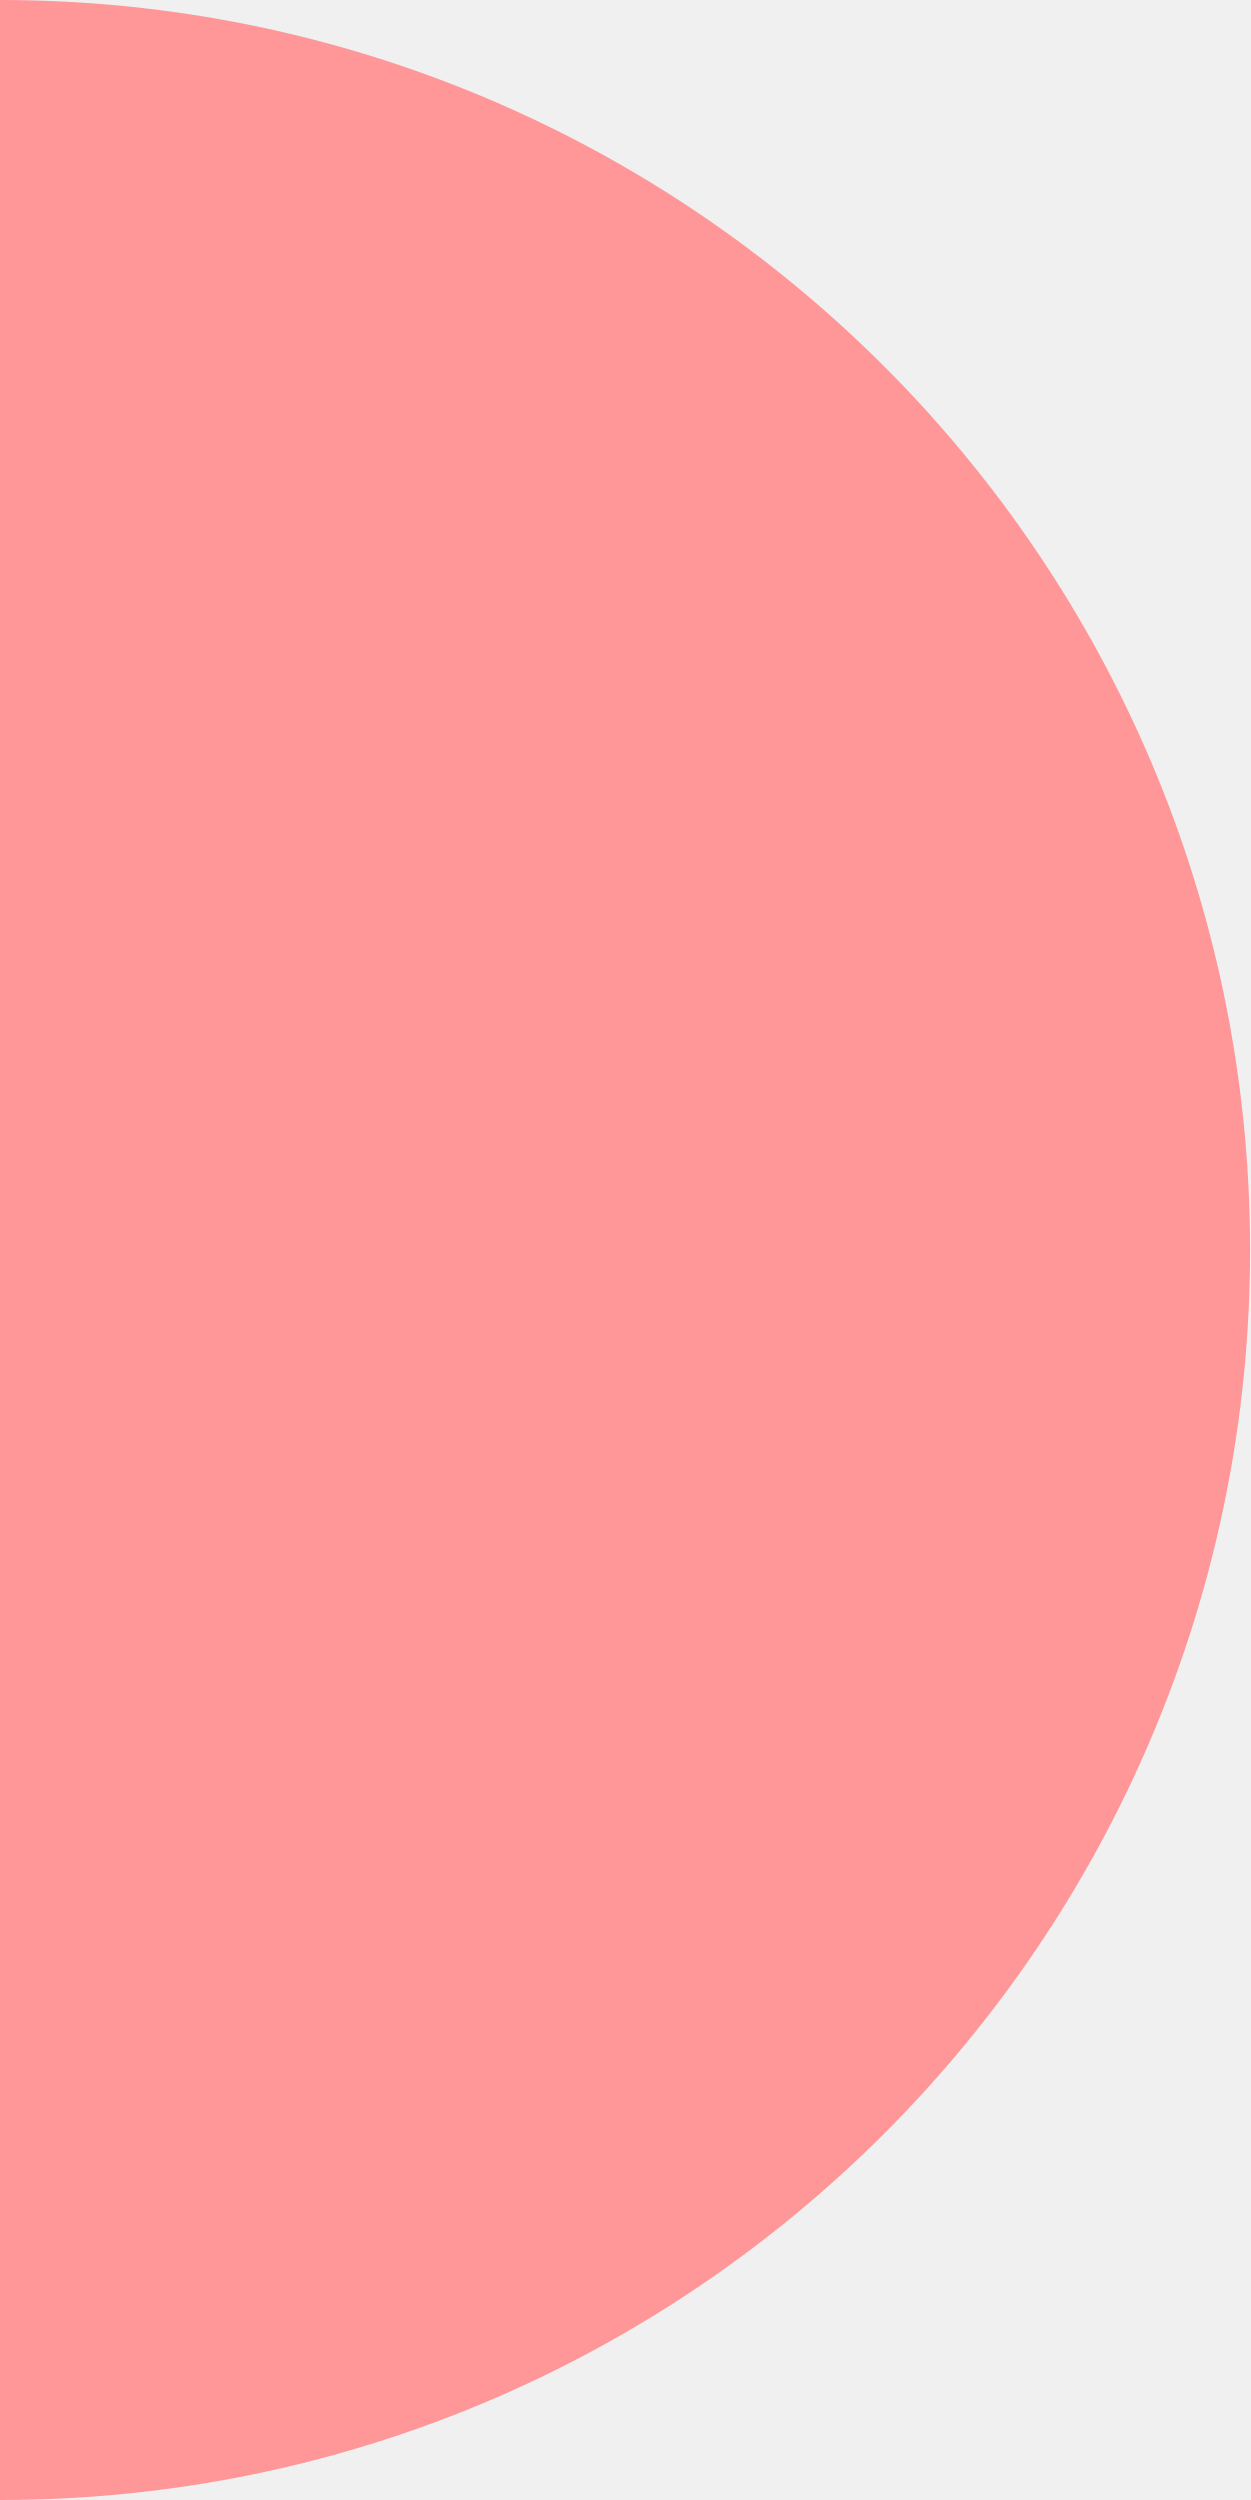
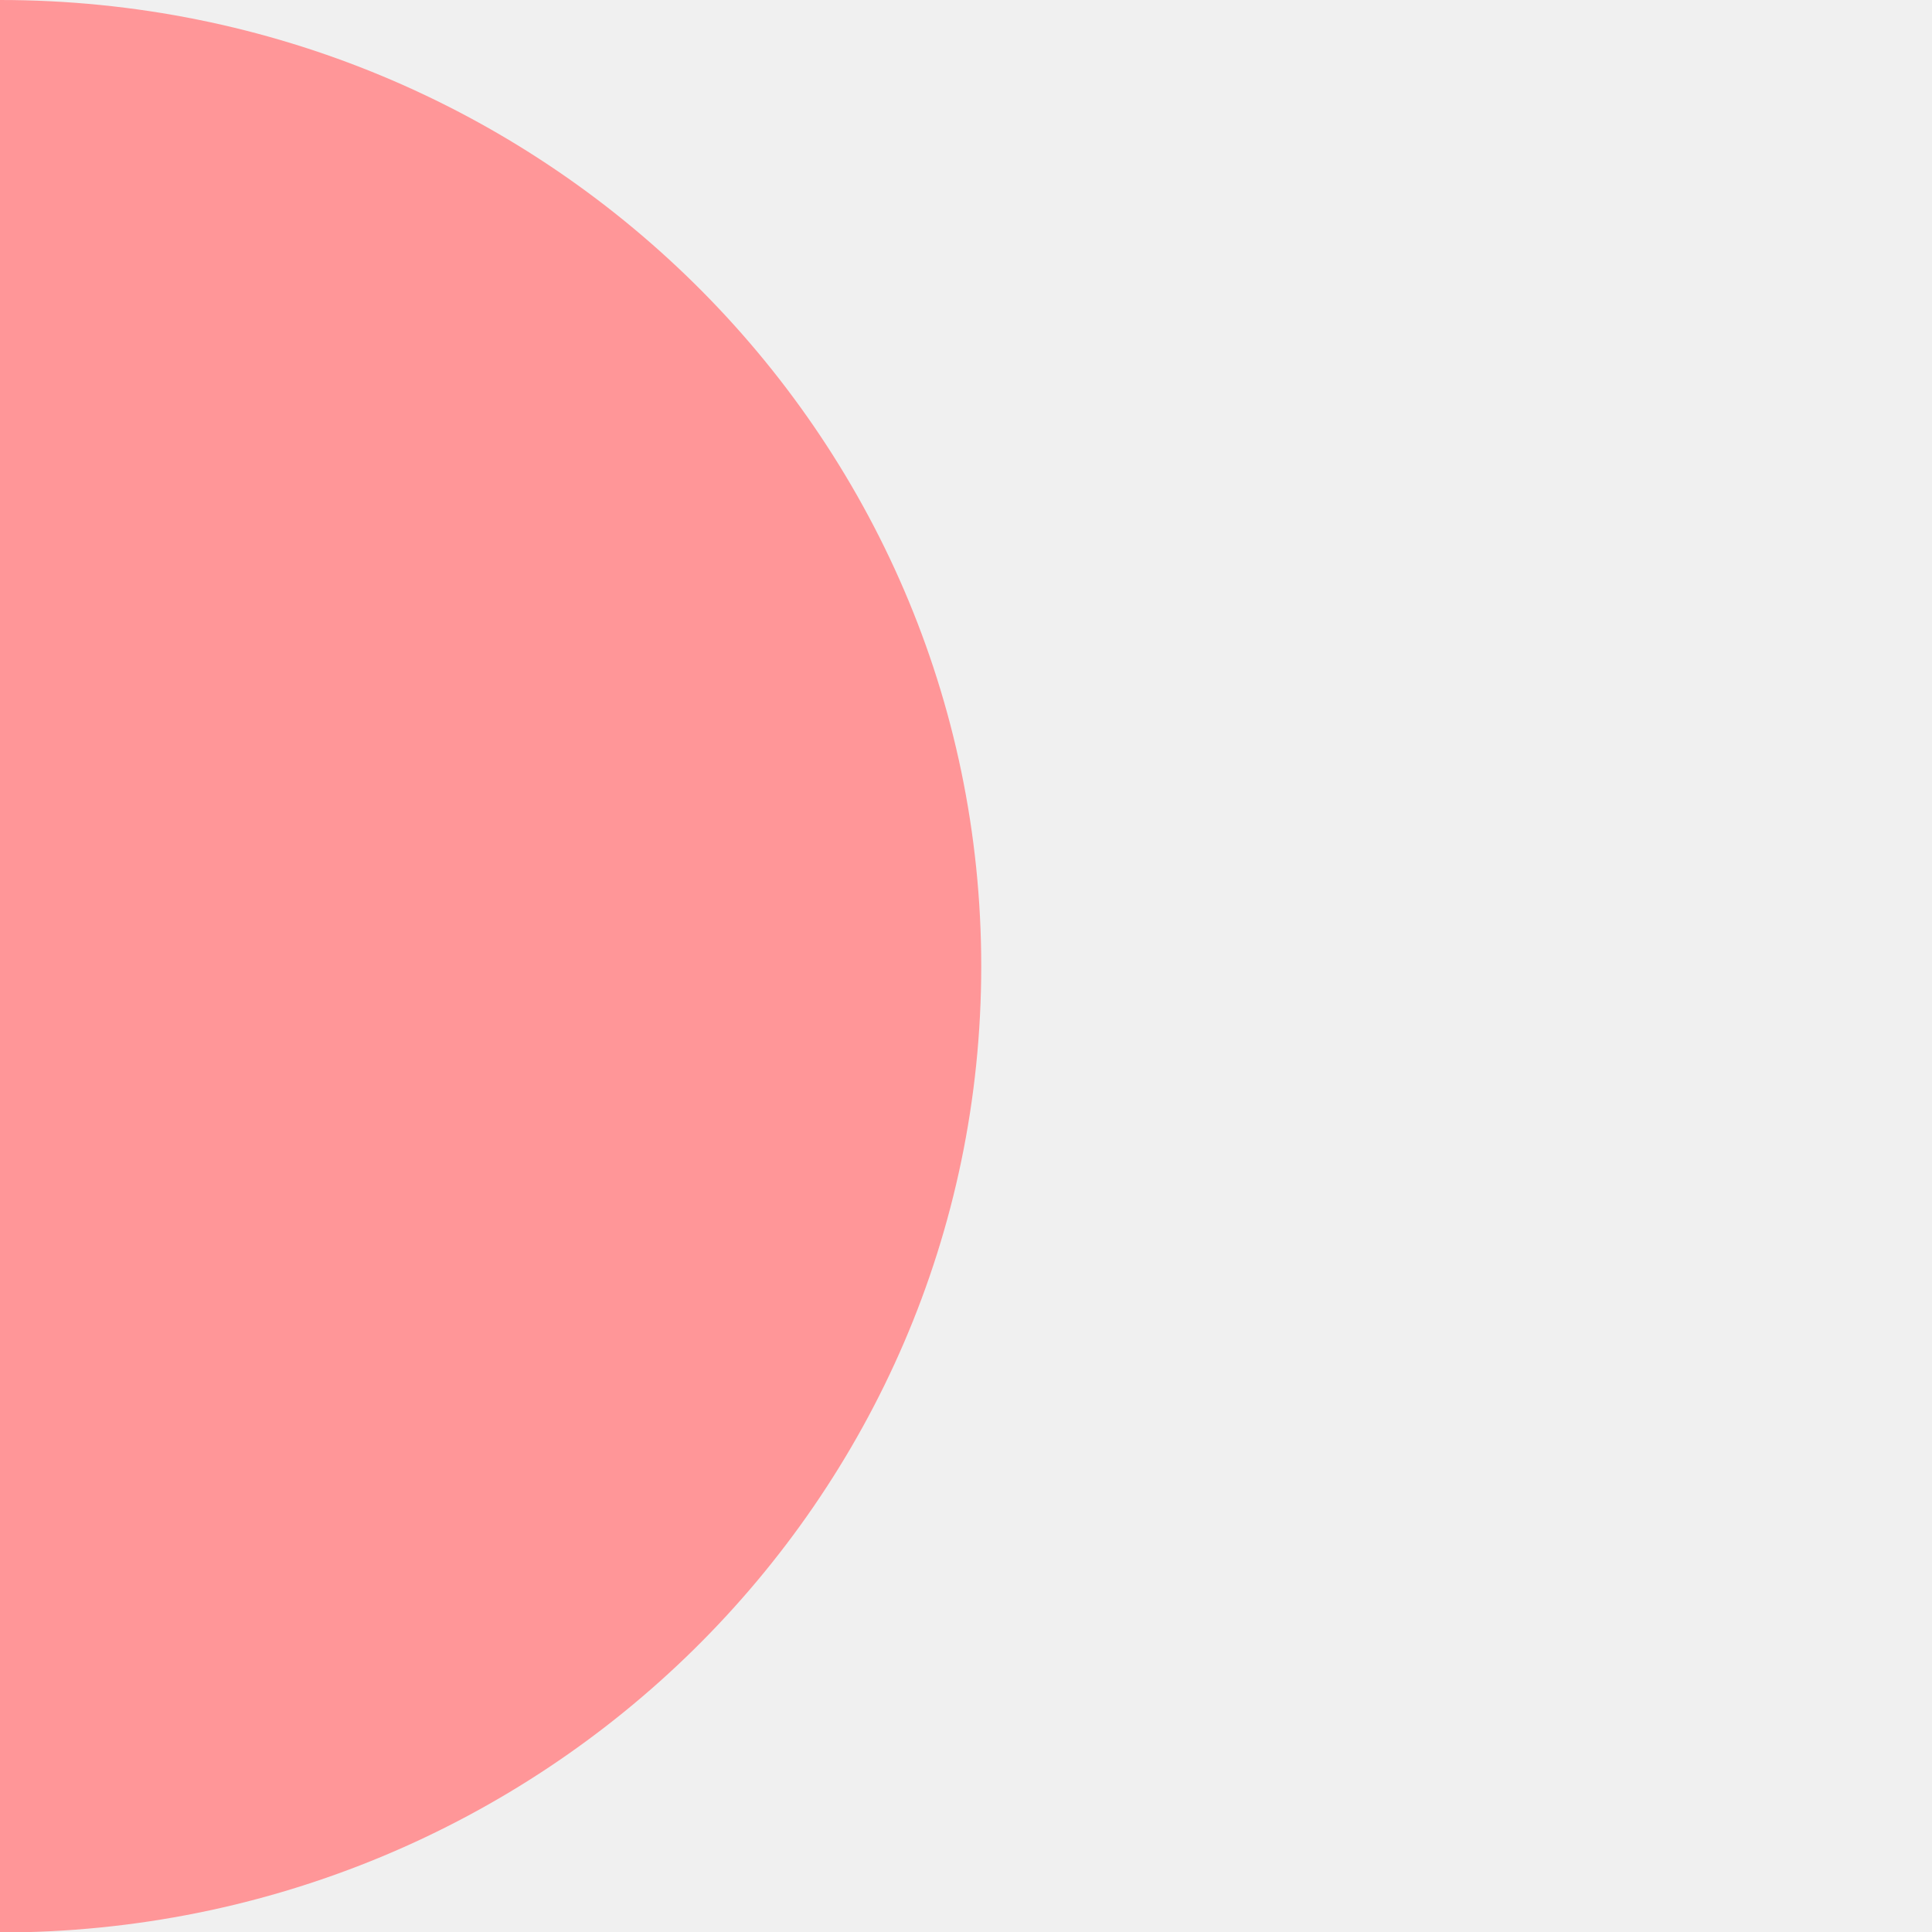
- <svg xmlns="http://www.w3.org/2000/svg" id="Layer_2" data-name="Layer 2" viewBox="0 0 98.03 196.05">
+ <svg xmlns="http://www.w3.org/2000/svg" width="196" height="196" viewBox="0 0 196 196" fill="none">
+   <g clip-path="url(#clip0_1_17)">
+     <path d="M99.546 98.03C99.546 43.89 54.977 0 0 0V196.05C54.977 196.05 99.546 152.16 99.546 98.02V98.03Z" fill="#FF9698" />
+   </g>
  <defs>
-     <style>
-       .cls-1 {
-         fill: #ff9698;
-       }
-     </style>
+     <clipPath id="clip0_1_17">
+       <rect width="196" height="196" fill="white" />
+     </clipPath>
  </defs>
-   <g id="Layer_1-2" data-name="Layer 1">
-     <path class="cls-1" d="M98.03,98.03C98.03,43.89,54.14,0,0,0v196.05c54.14,0,98.03-43.89,98.03-98.03Z" />
-   </g>
</svg>
